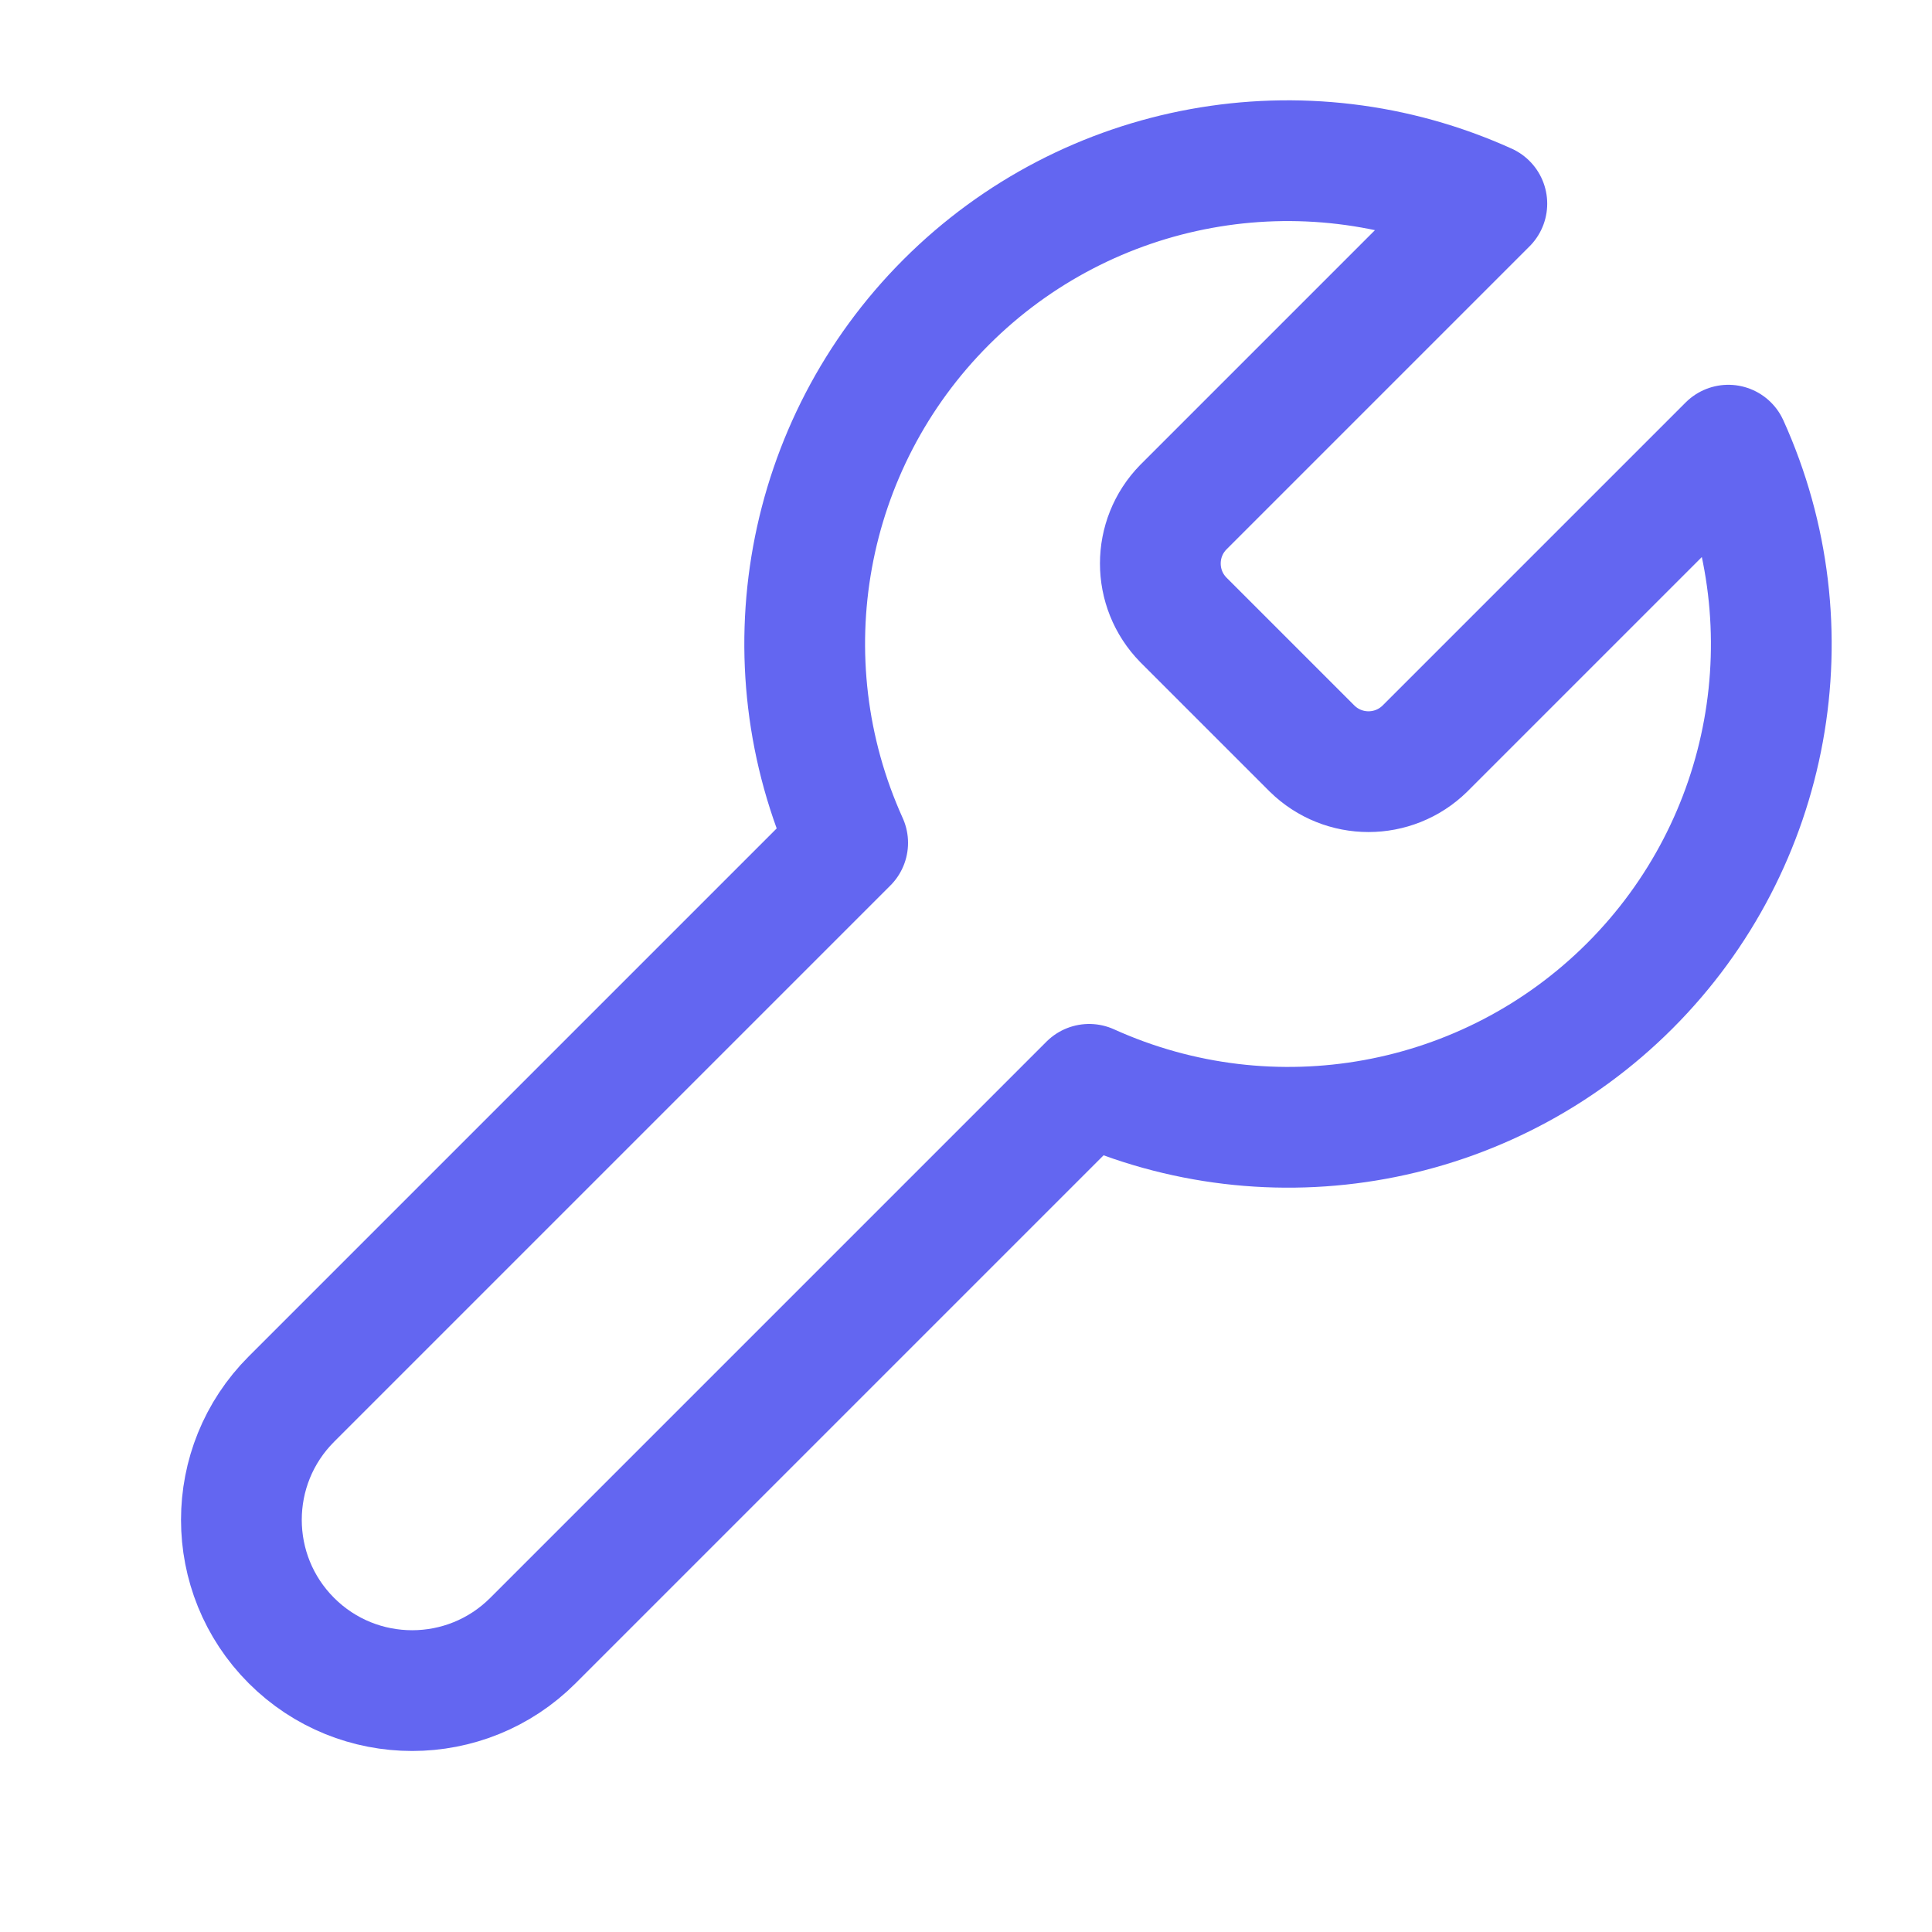
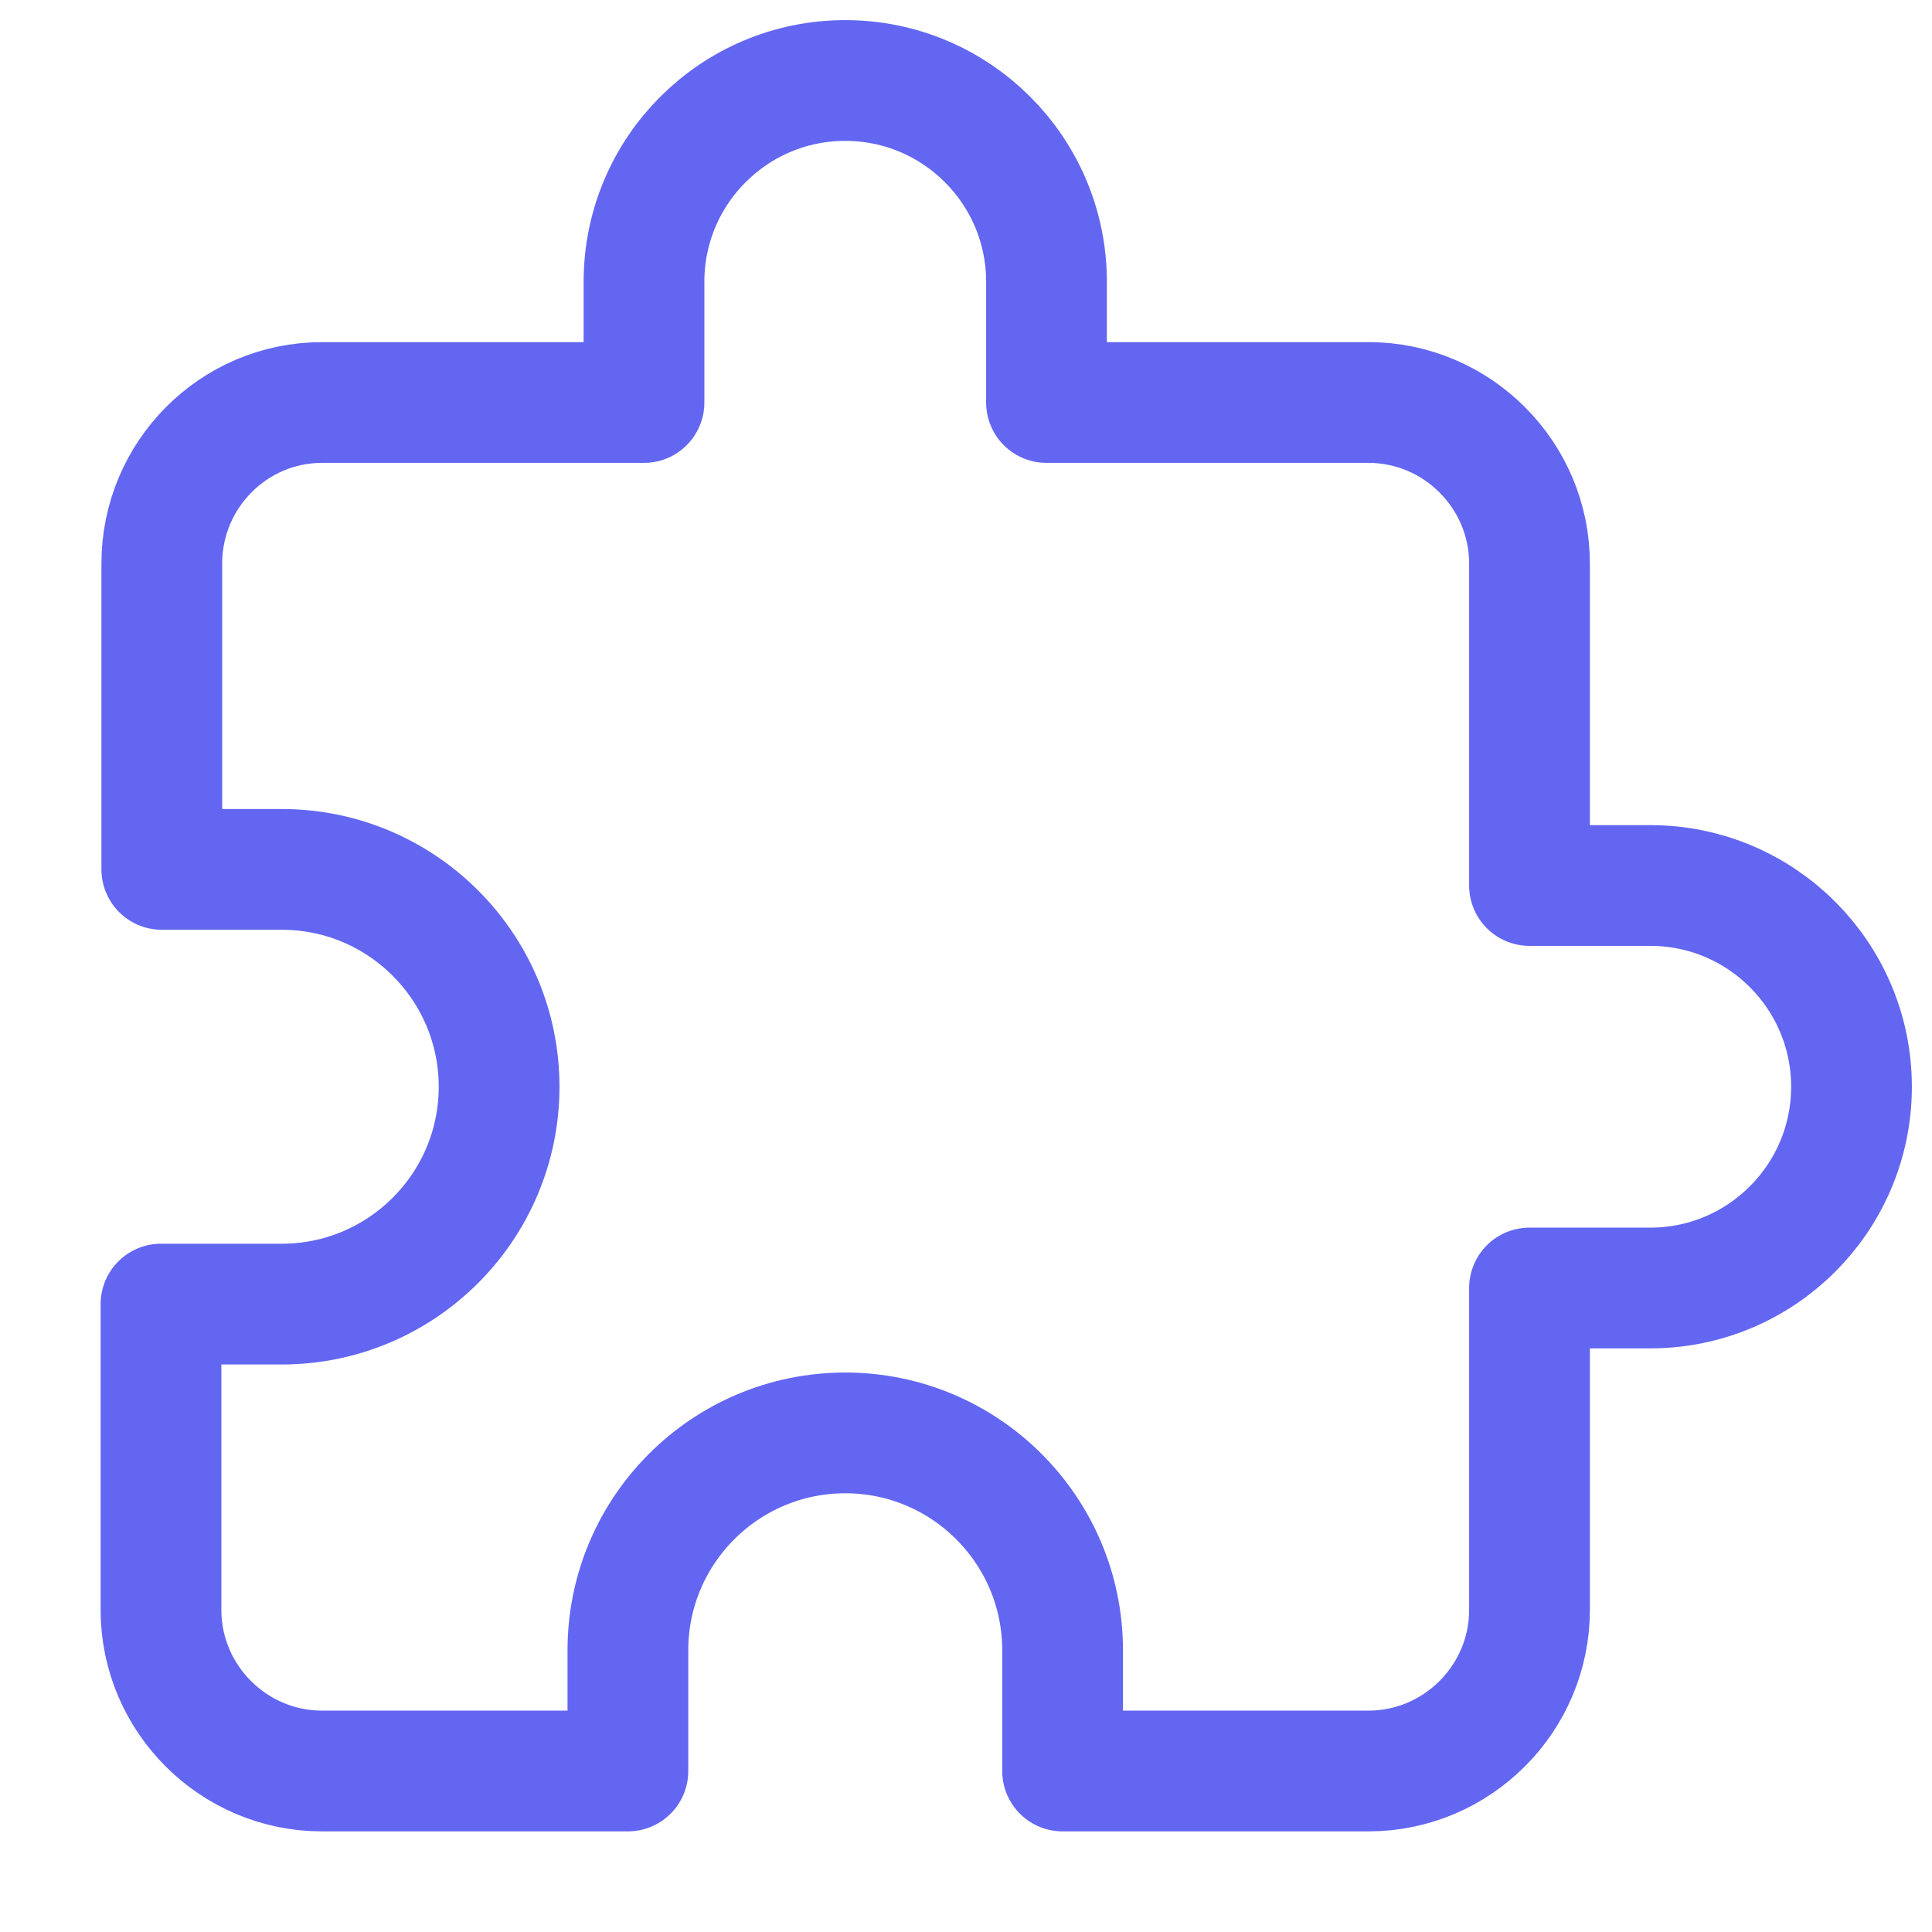
<svg xmlns="http://www.w3.org/2000/svg" width="48" height="48" viewBox="0 0 24 24" fill="none" stroke="#6366f1" stroke-width="1.5" stroke-linecap="round" stroke-linejoin="round">
-   <path d="M14.7 6.3a1 1 0 0 0 0 1.4l1.6 1.6a1 1 0 0 0 1.4 0l3.77-3.77a6 6 0 0 1-7.94 7.94l-6.91 6.91a2.12 2.12 0 0 1-3-3l6.91-6.91a6 6 0 0 1 7.94-7.94l-3.76 3.76z" />
+   <path d="M20.5,11H19V7c0-1.1-0.9-2-2-2h-4V3.5C13,2.12,11.88,1,10.5,1S8,2.12,8,3.5V5H4c-1.1,0-1.99,0.9-1.99,2v3.8H3.5c1.49,0,2.7,1.21,2.7,2.7c0,1.49-1.21,2.7-2.7,2.7H2V20c0,1.1,0.9,2,2,2h3.8v-1.5c0-1.49,1.21-2.7,2.7-2.7c1.49,0,2.7,1.21,2.7,2.7V22H17c1.1,0,2-0.9,2-2v-4h1.5c1.38,0,2.5-1.12,2.5-2.5S21.88,11,20.5,11z" />
</svg>
